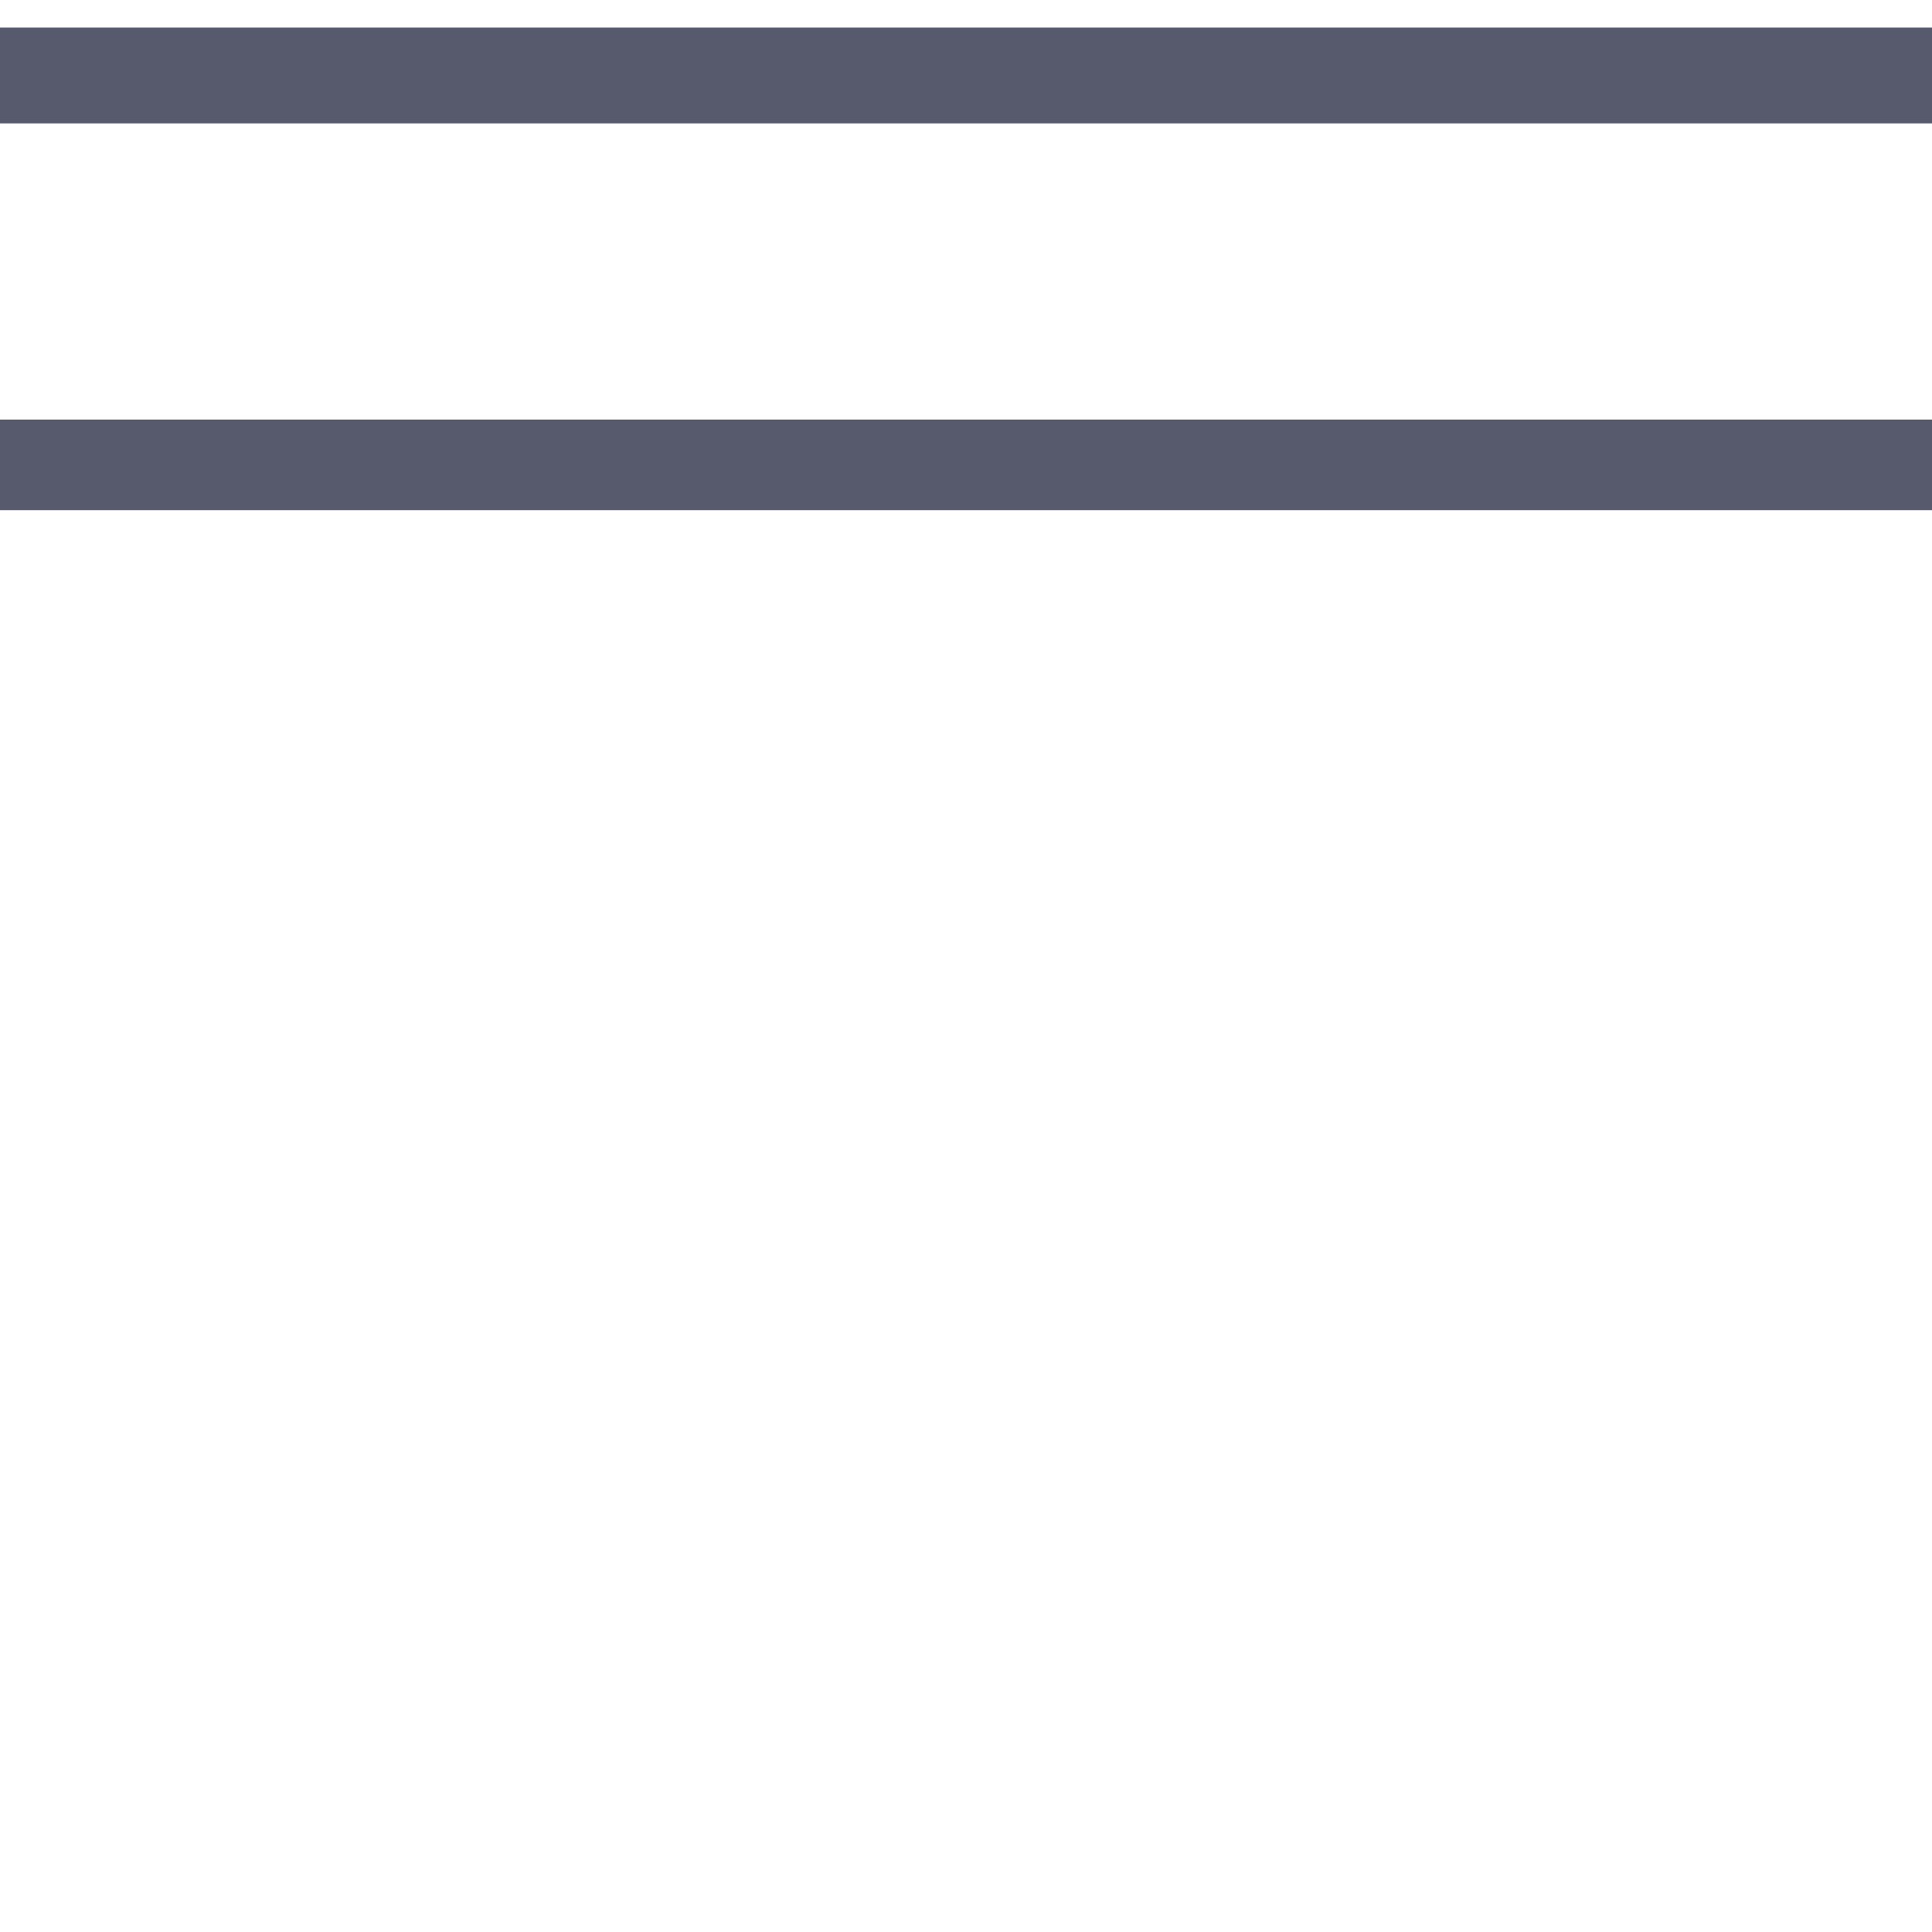
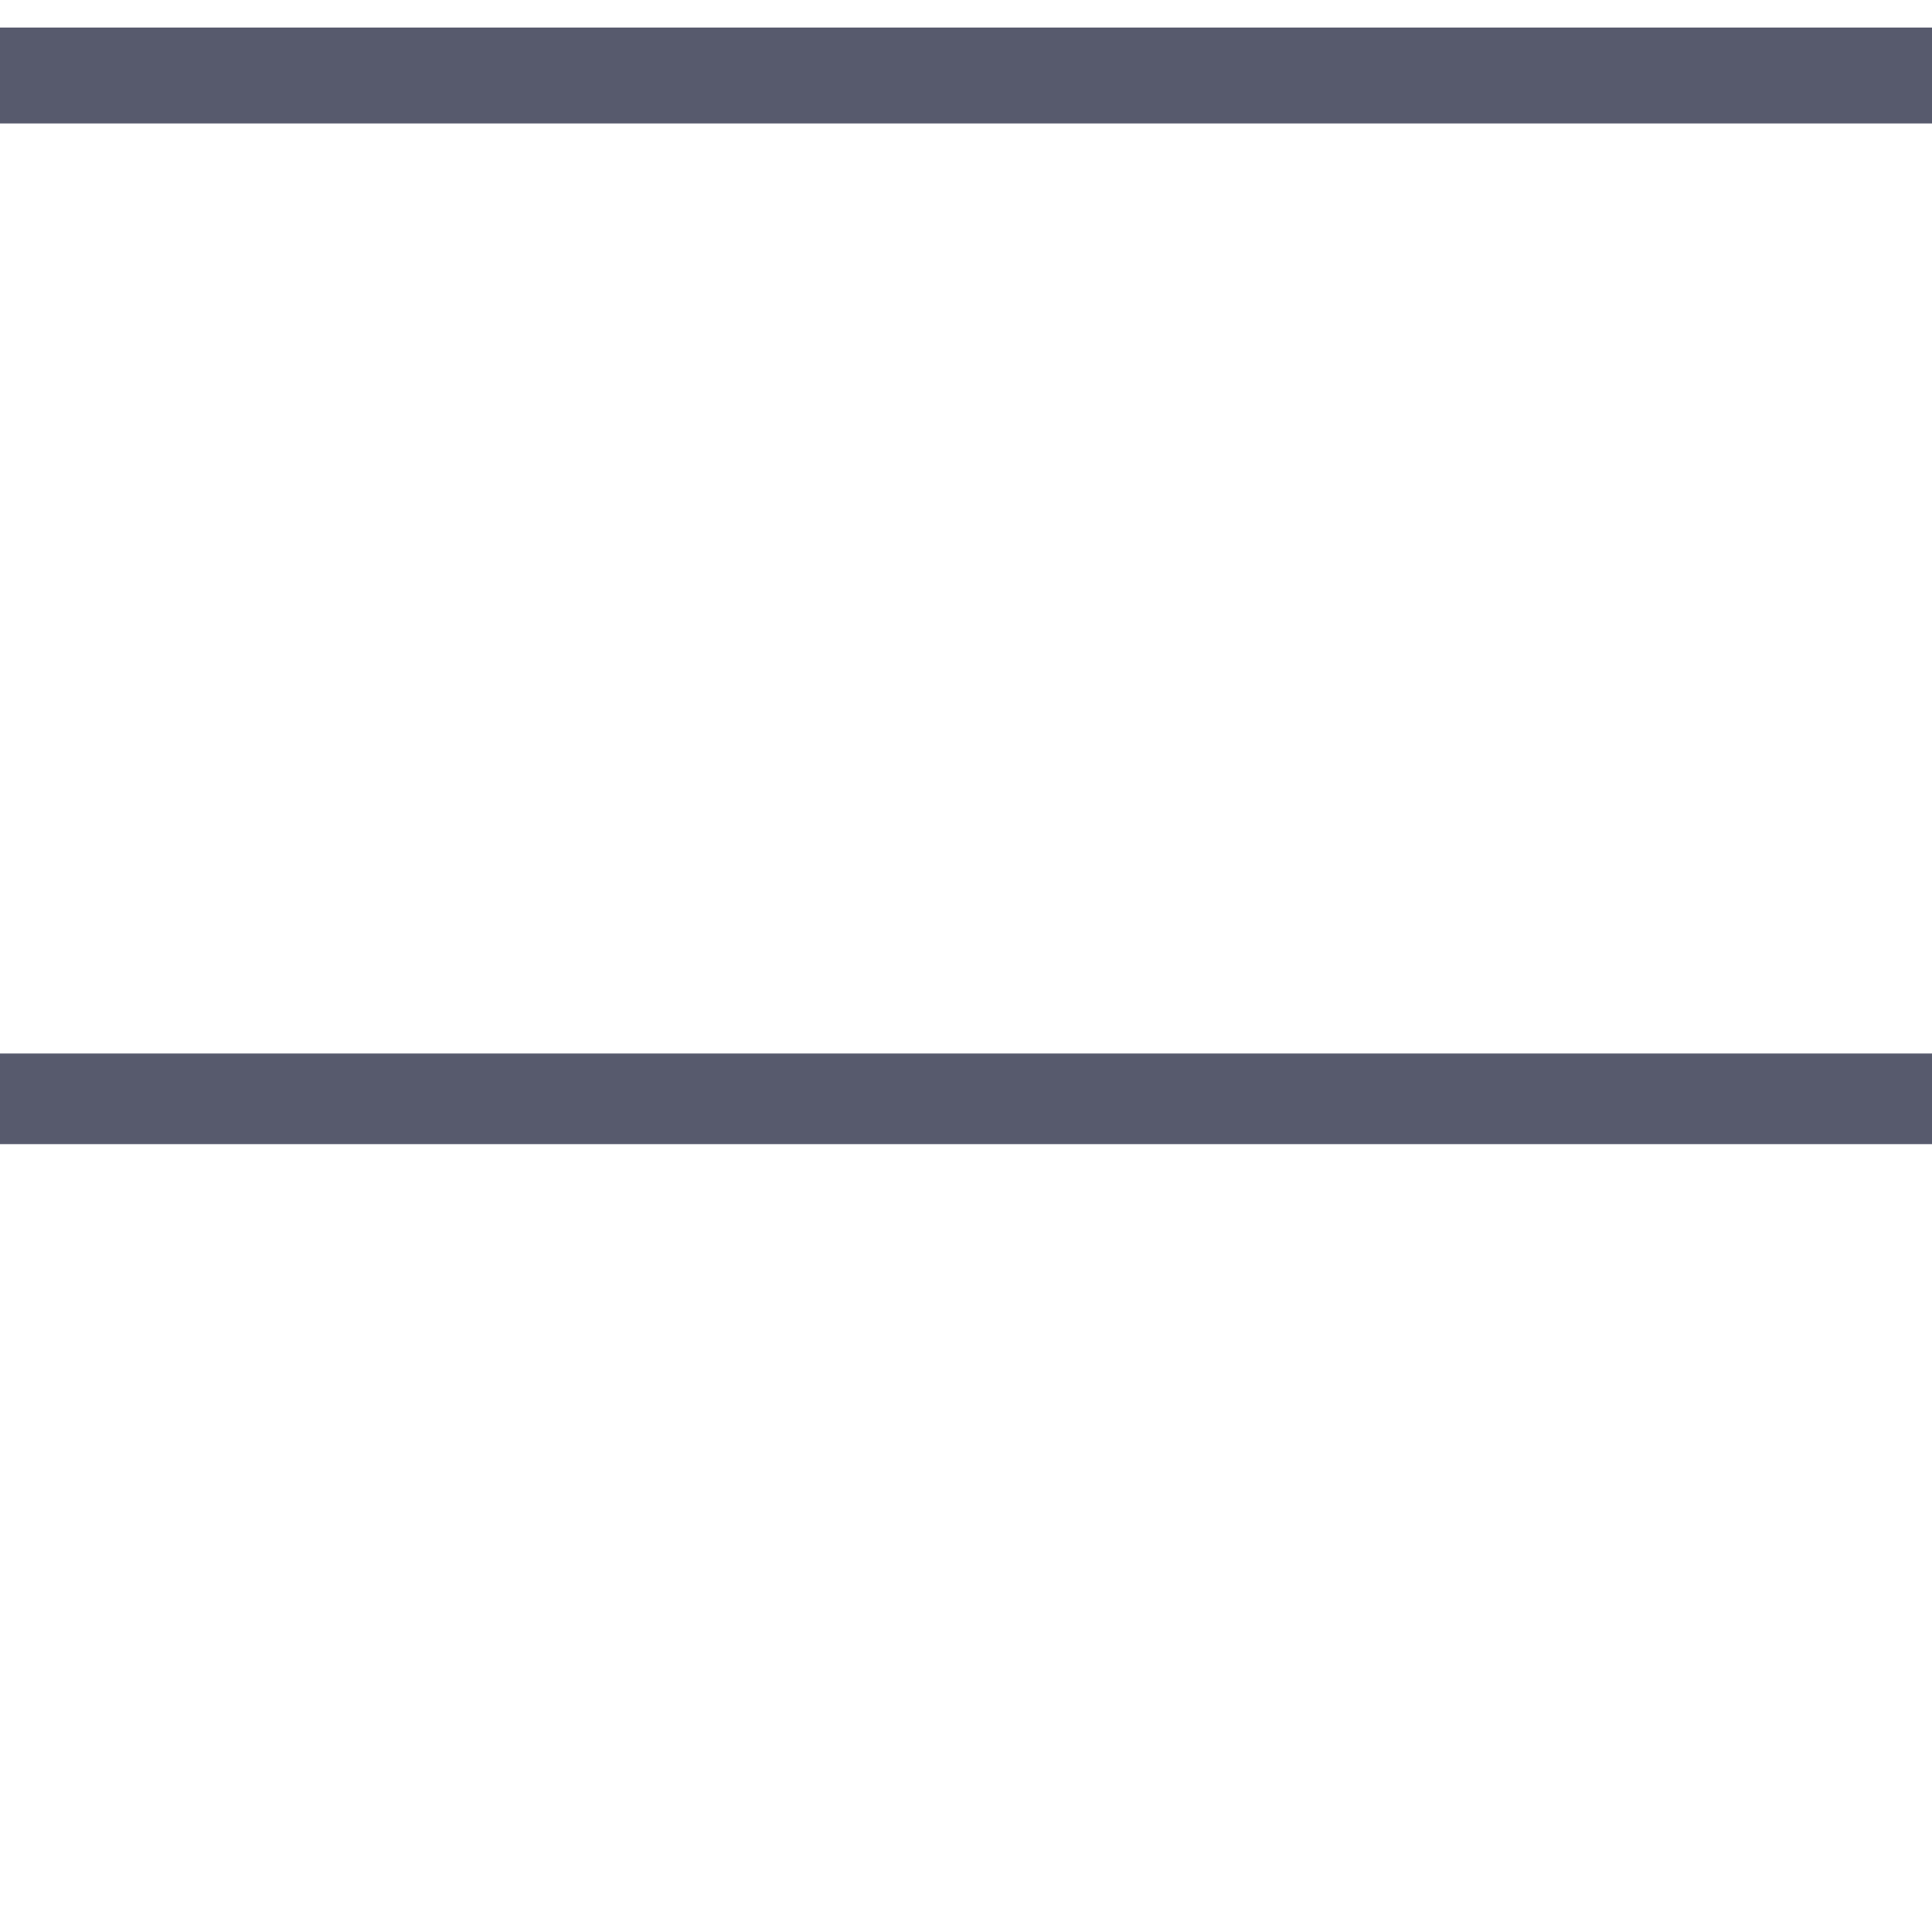
<svg xmlns="http://www.w3.org/2000/svg" version="1.1" id="圖層_1" x="0px" y="0px" viewBox="0 0 64 64" style="enable-background:new 0 0 64 64;" xml:space="preserve">
  <style type="text/css">
	.st0{fill:none;stroke:#575A6D;stroke-width:3;stroke-miterlimit:10;}
	.st1{fill:none;stroke:#575A6D;stroke-width:3.176;stroke-miterlimit:10;}
</style>
-   <polyline class="st0" points="-22.2,15.4 122.6,15.4 122.6,151.7 " />
+   <polyline class="st0" points="-43.2,36.4 101.6,36.4 101.6,172.7 " />
  <polyline class="st1" points="-16.2,2.5 135.3,2.5 135.3,145.7 " />
</svg>
